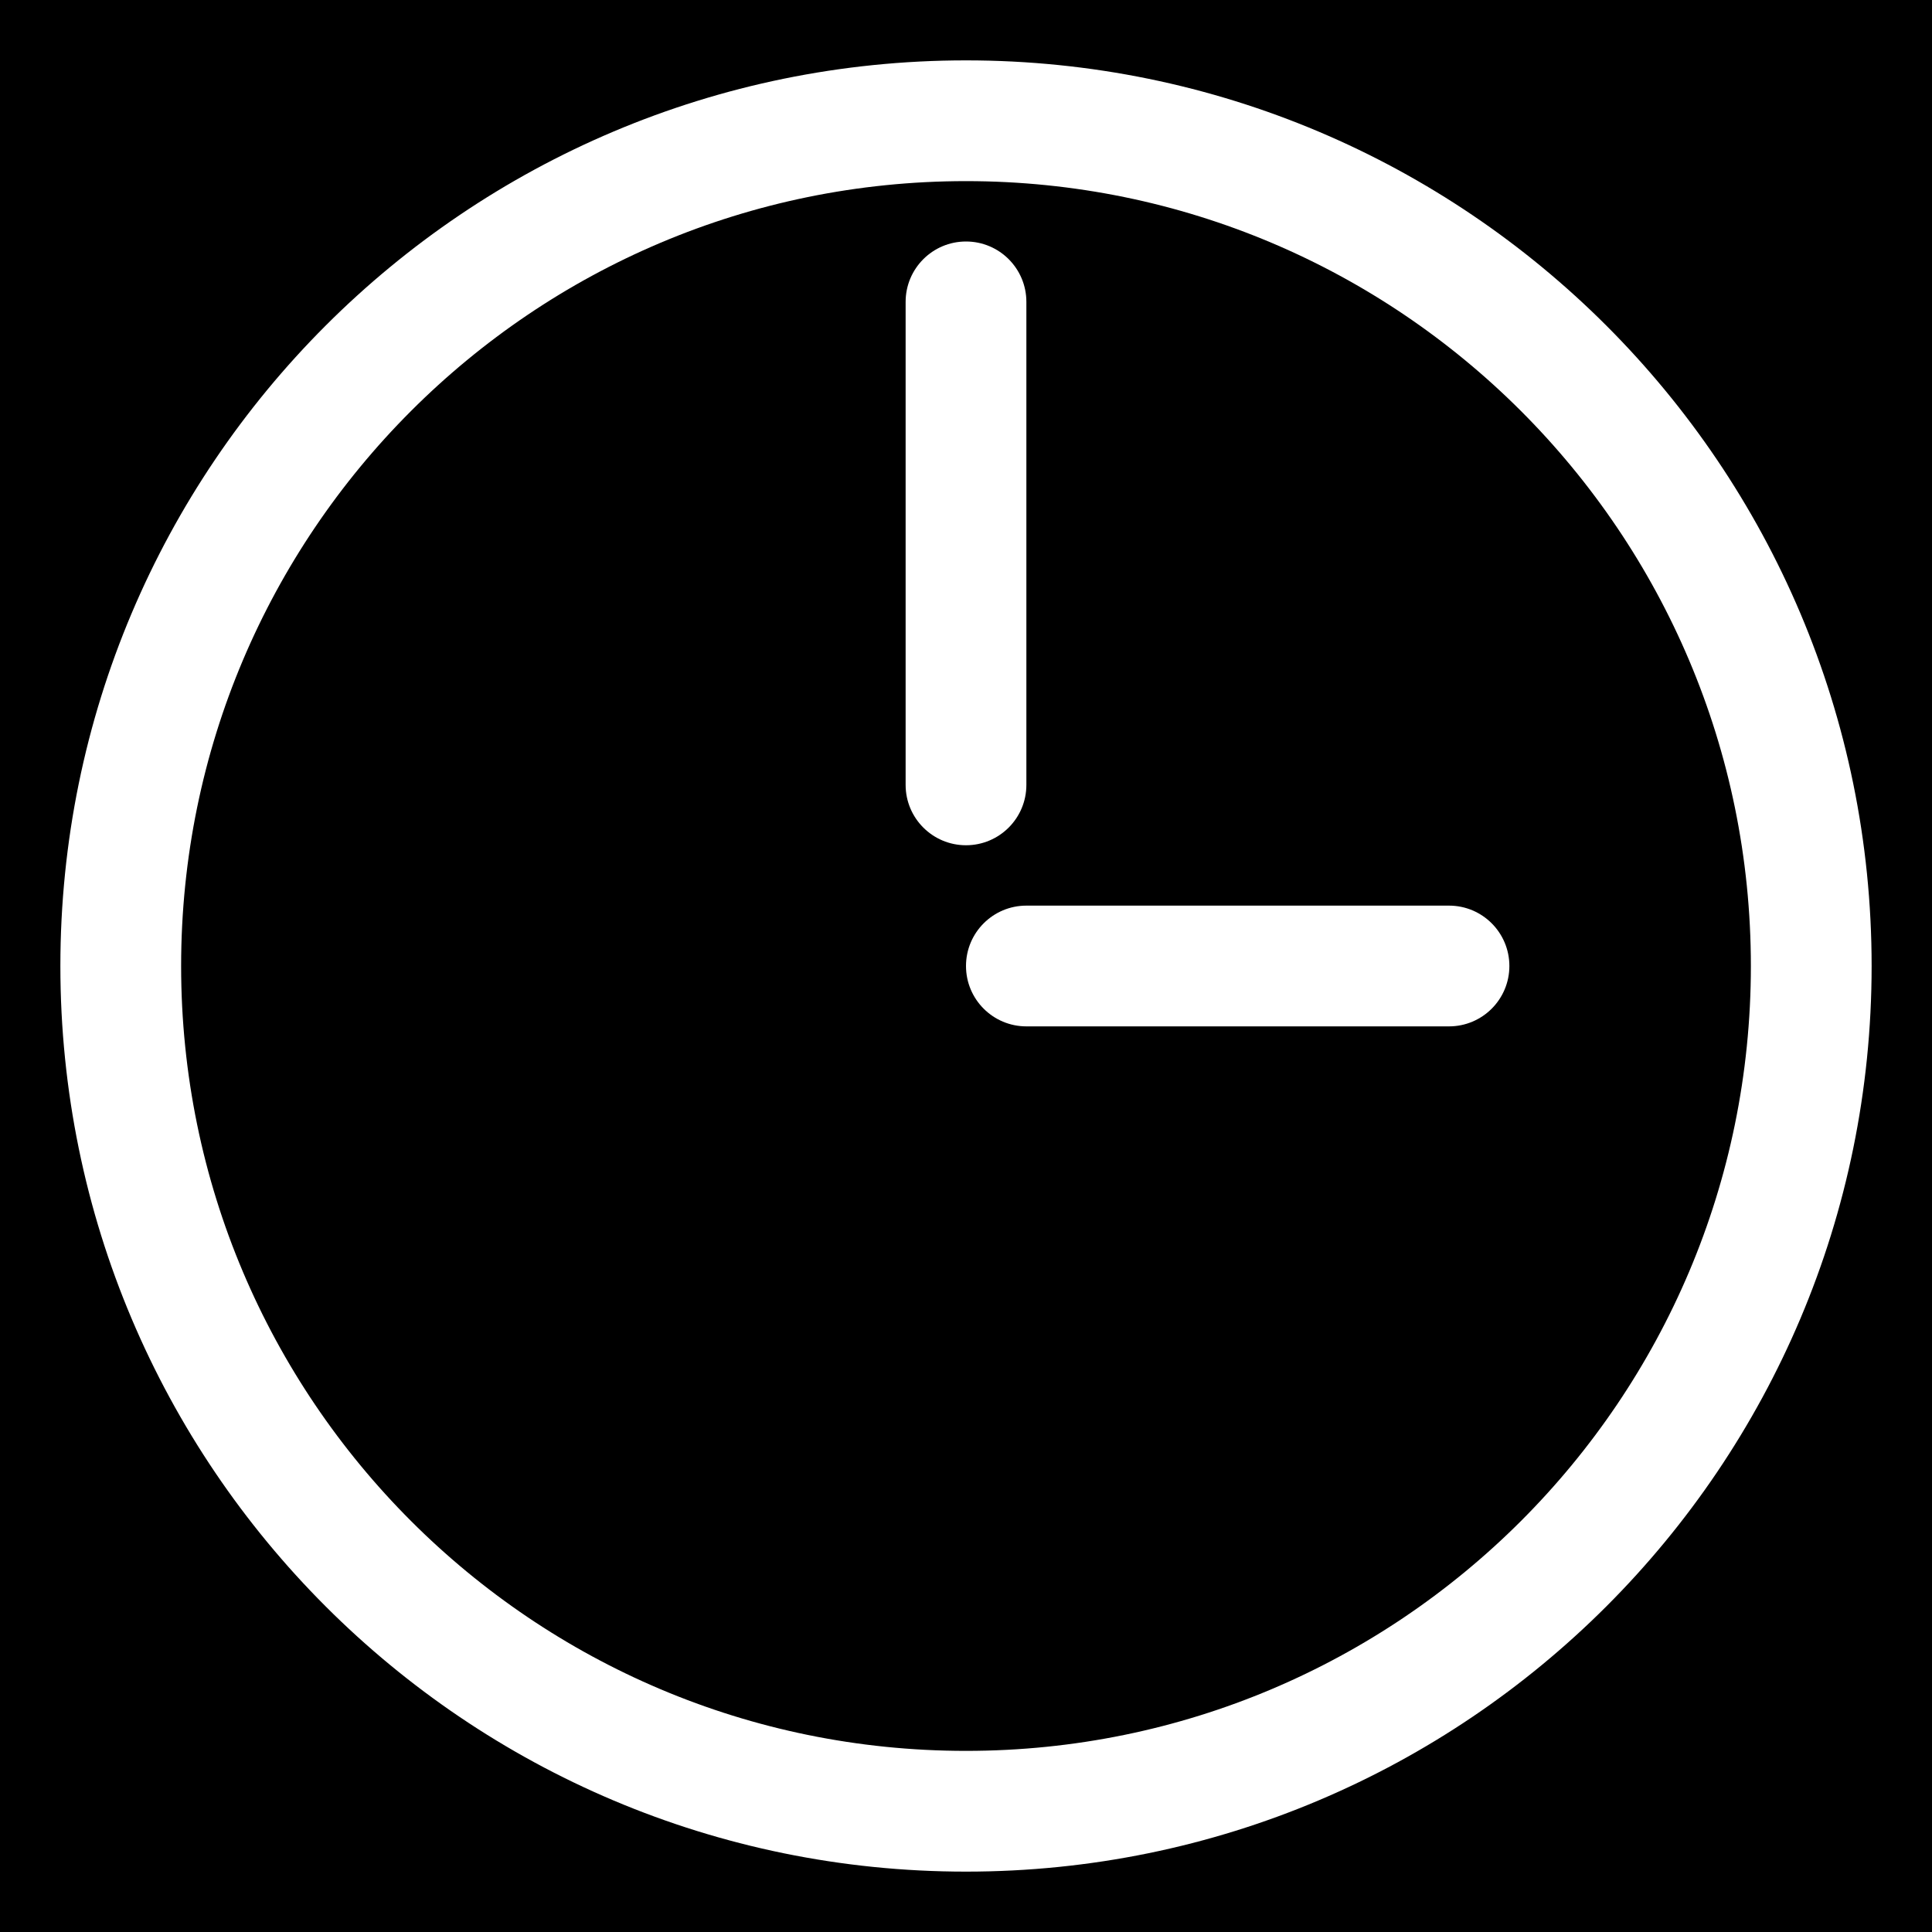
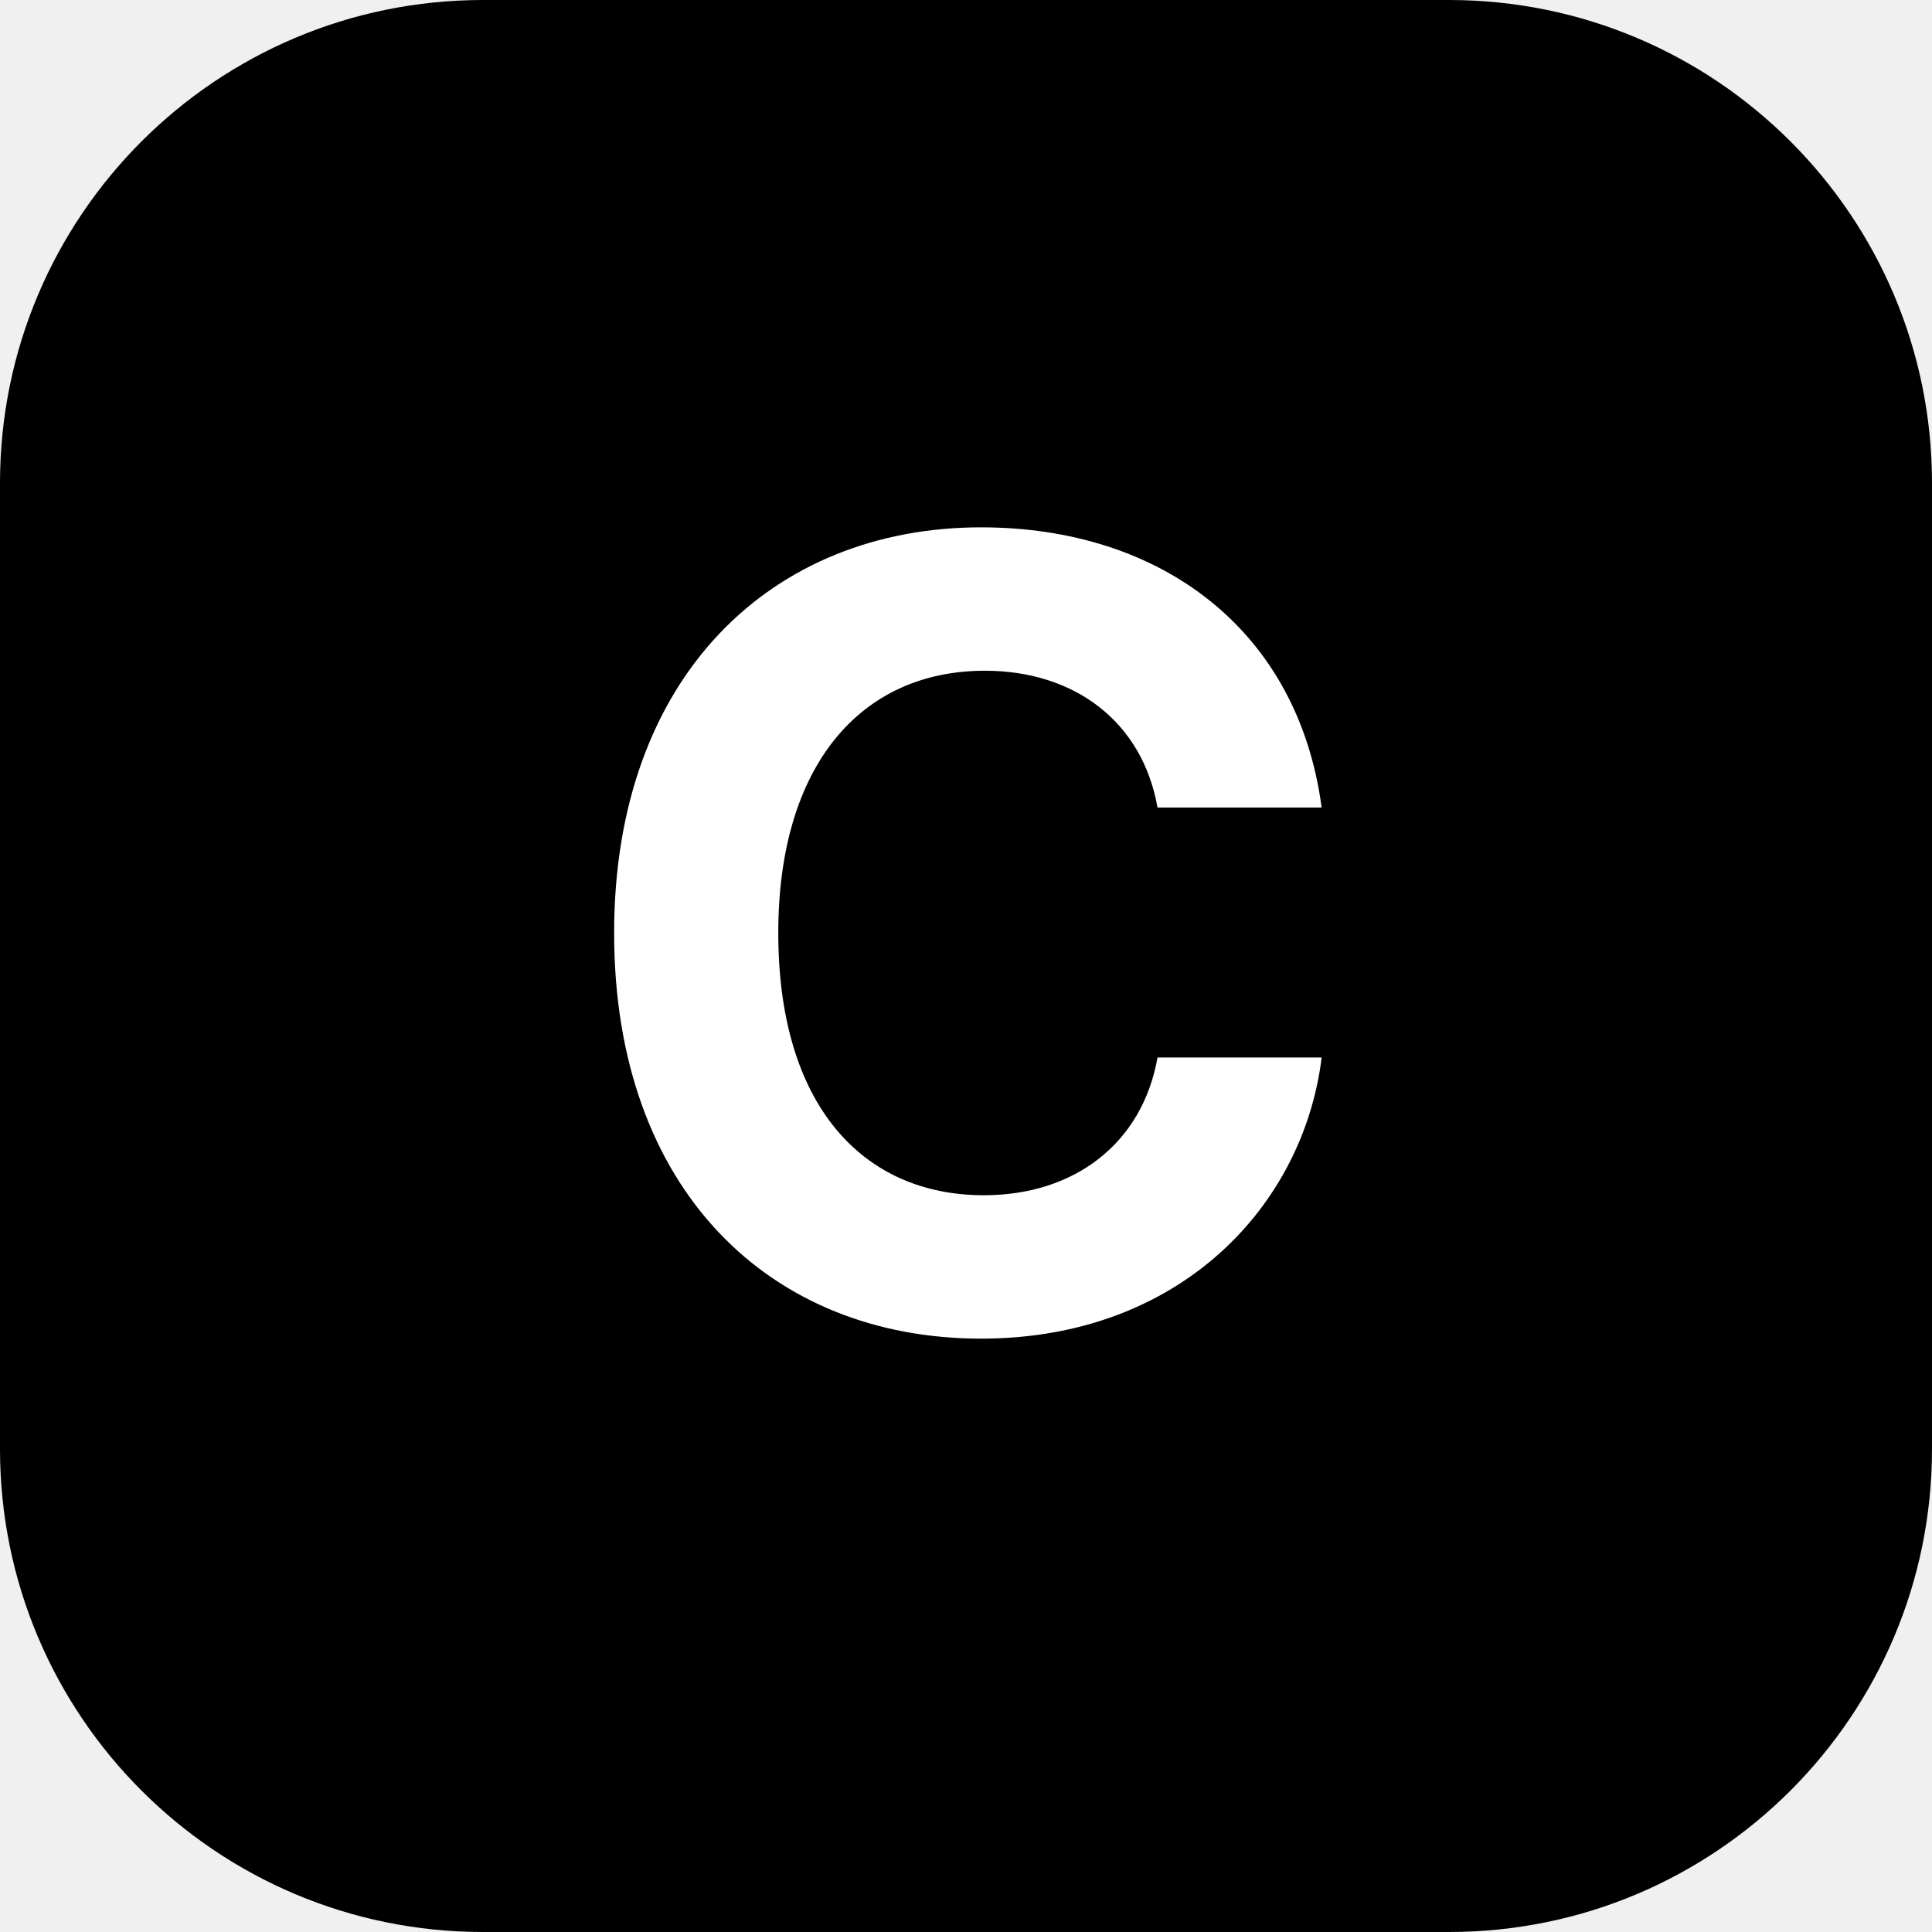
- <svg xmlns="http://www.w3.org/2000/svg" viewBox="0 0 64 64" width="64" height="64">
-   <rect width="64" height="64" fill="#000000" />
-   <circle cx="32" cy="32" r="28" fill="none" stroke="#ffffff" stroke-width="4" />
-   <rect x="30" y="8" width="4" height="20" rx="2" ry="2" fill="#ffffff" />
-   <rect x="32" y="30" width="18" height="4" rx="2" ry="2" fill="#ffffff" />
+ <svg xmlns="http://www.w3.org/2000/svg" width="32" height="32" viewBox="0 0 32 32" fill="none">
+   <rect width="32" height="32" rx="8" fill="#000000" />
+   <text x="16" y="22" font-family="system-ui, -apple-system, sans-serif" font-size="18" font-weight="bold" text-anchor="middle" fill="white">C</text>
</svg>
